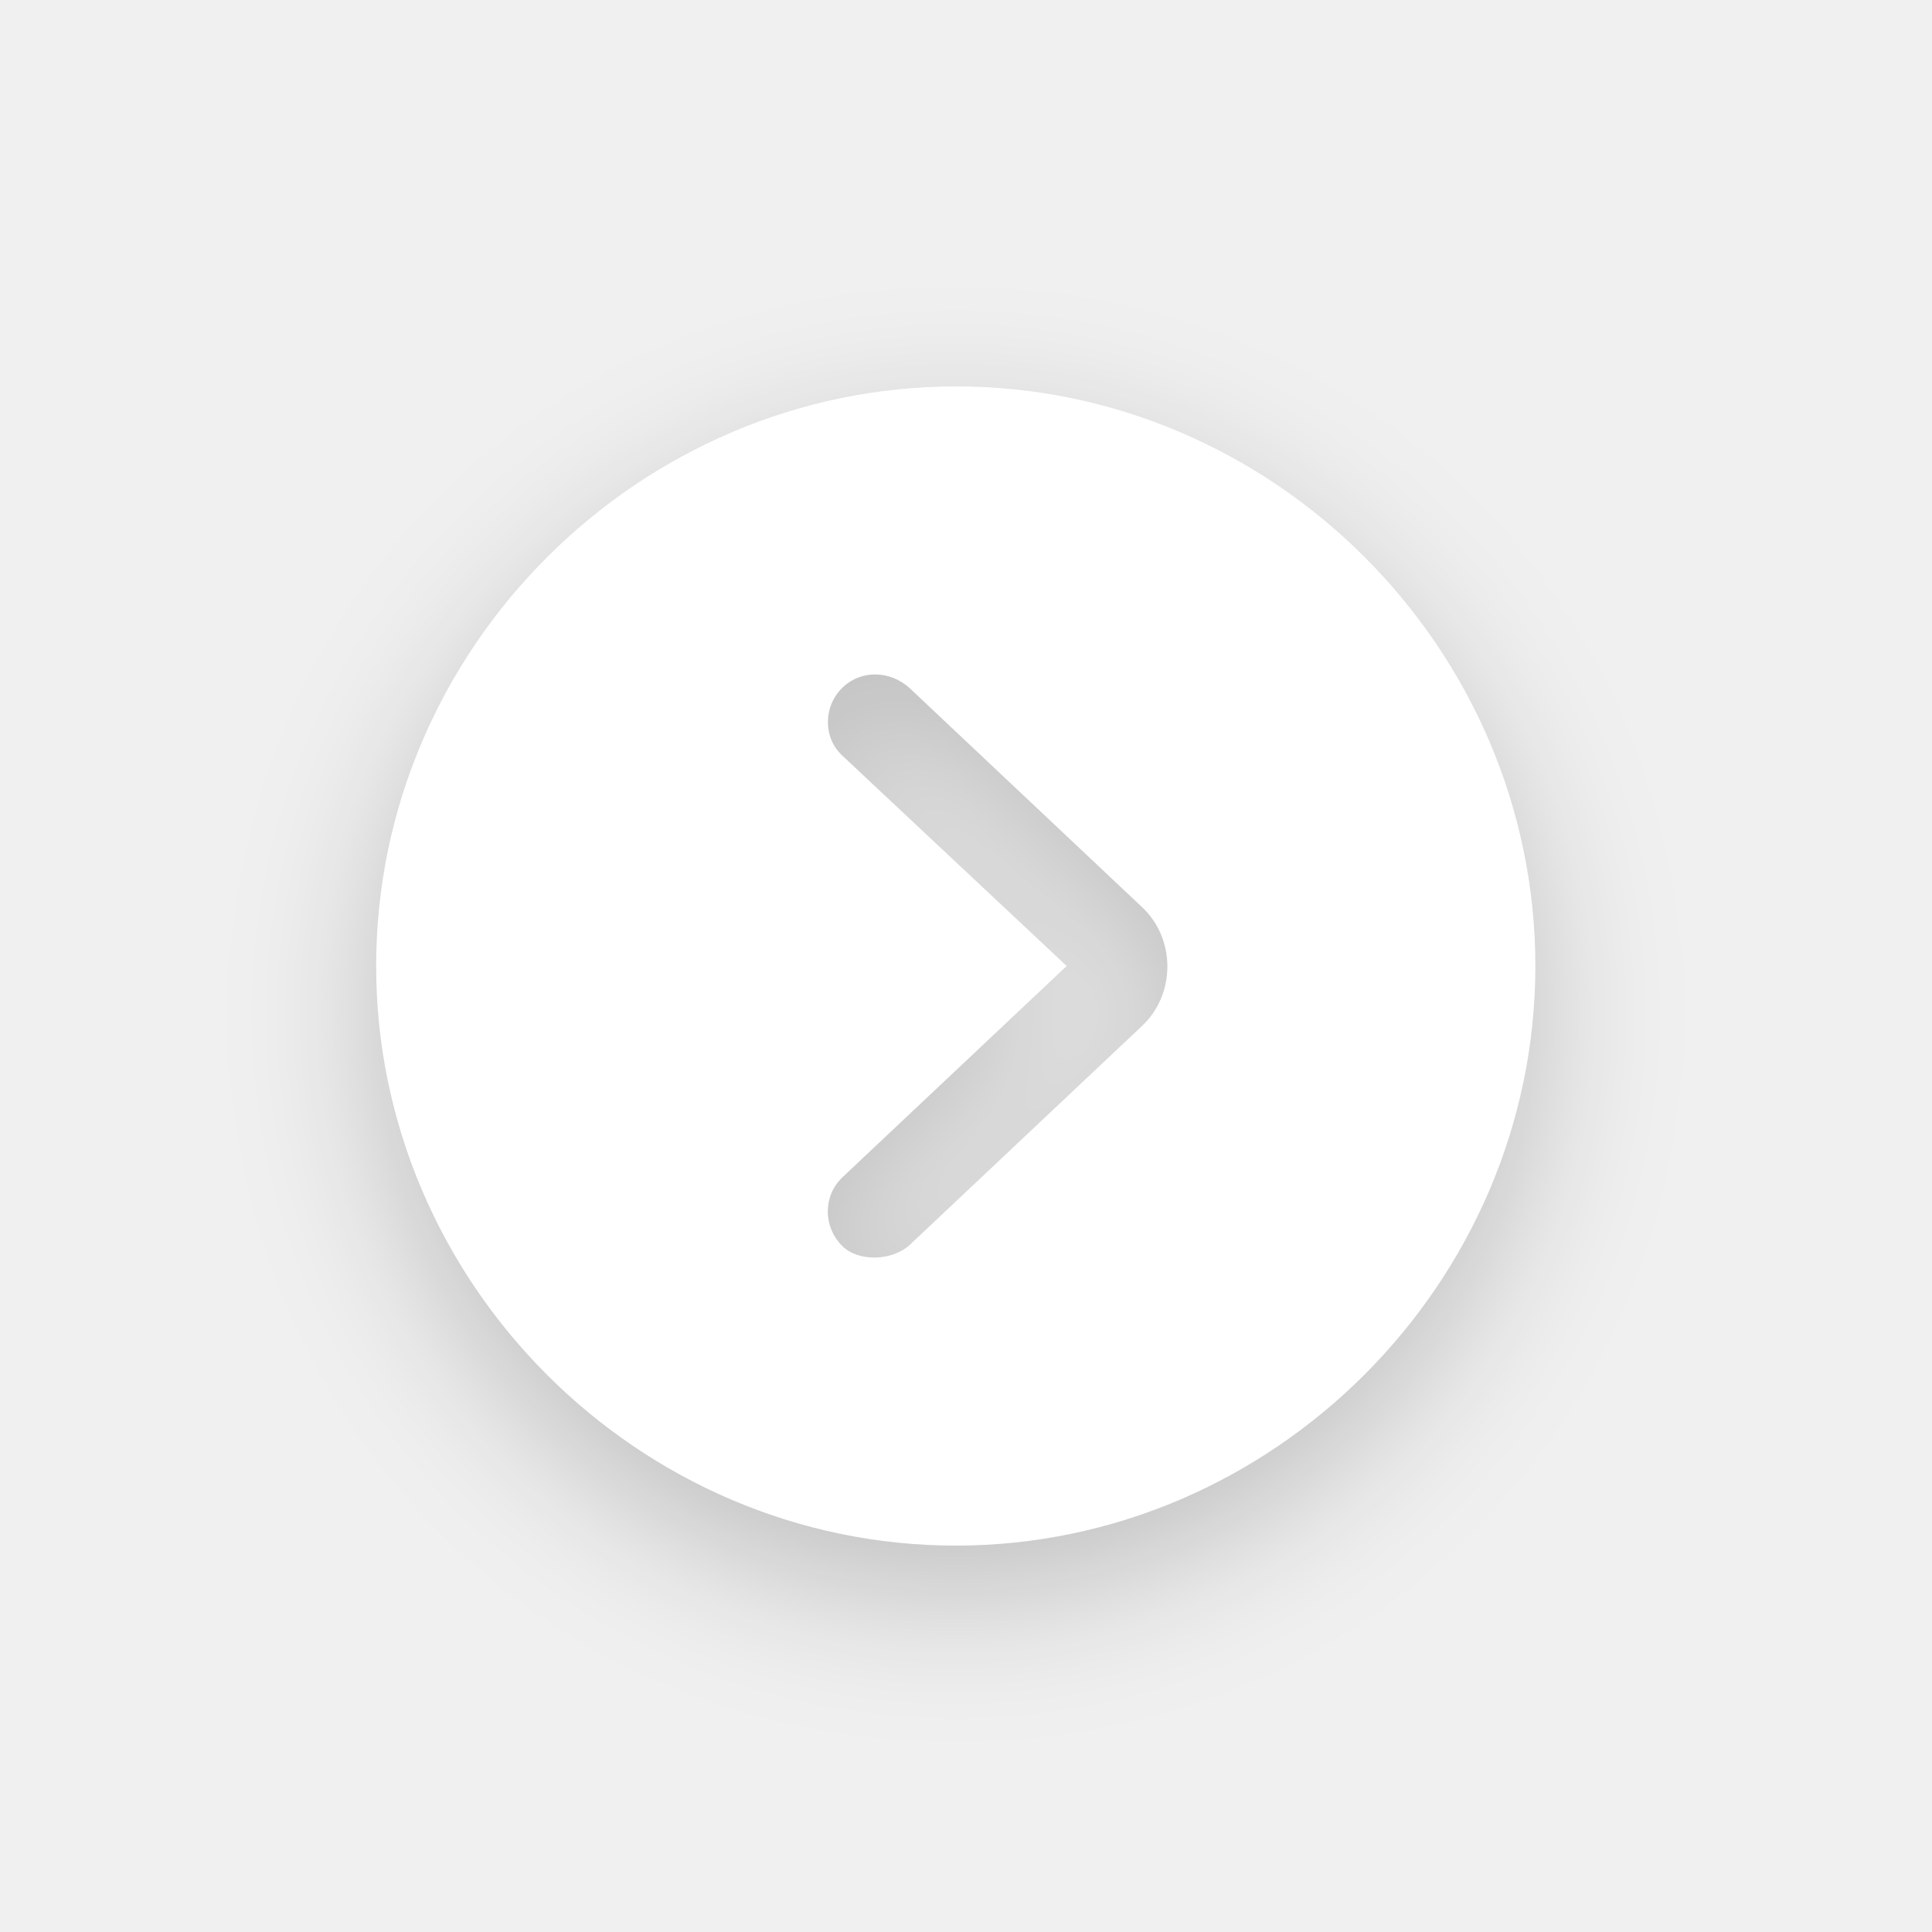
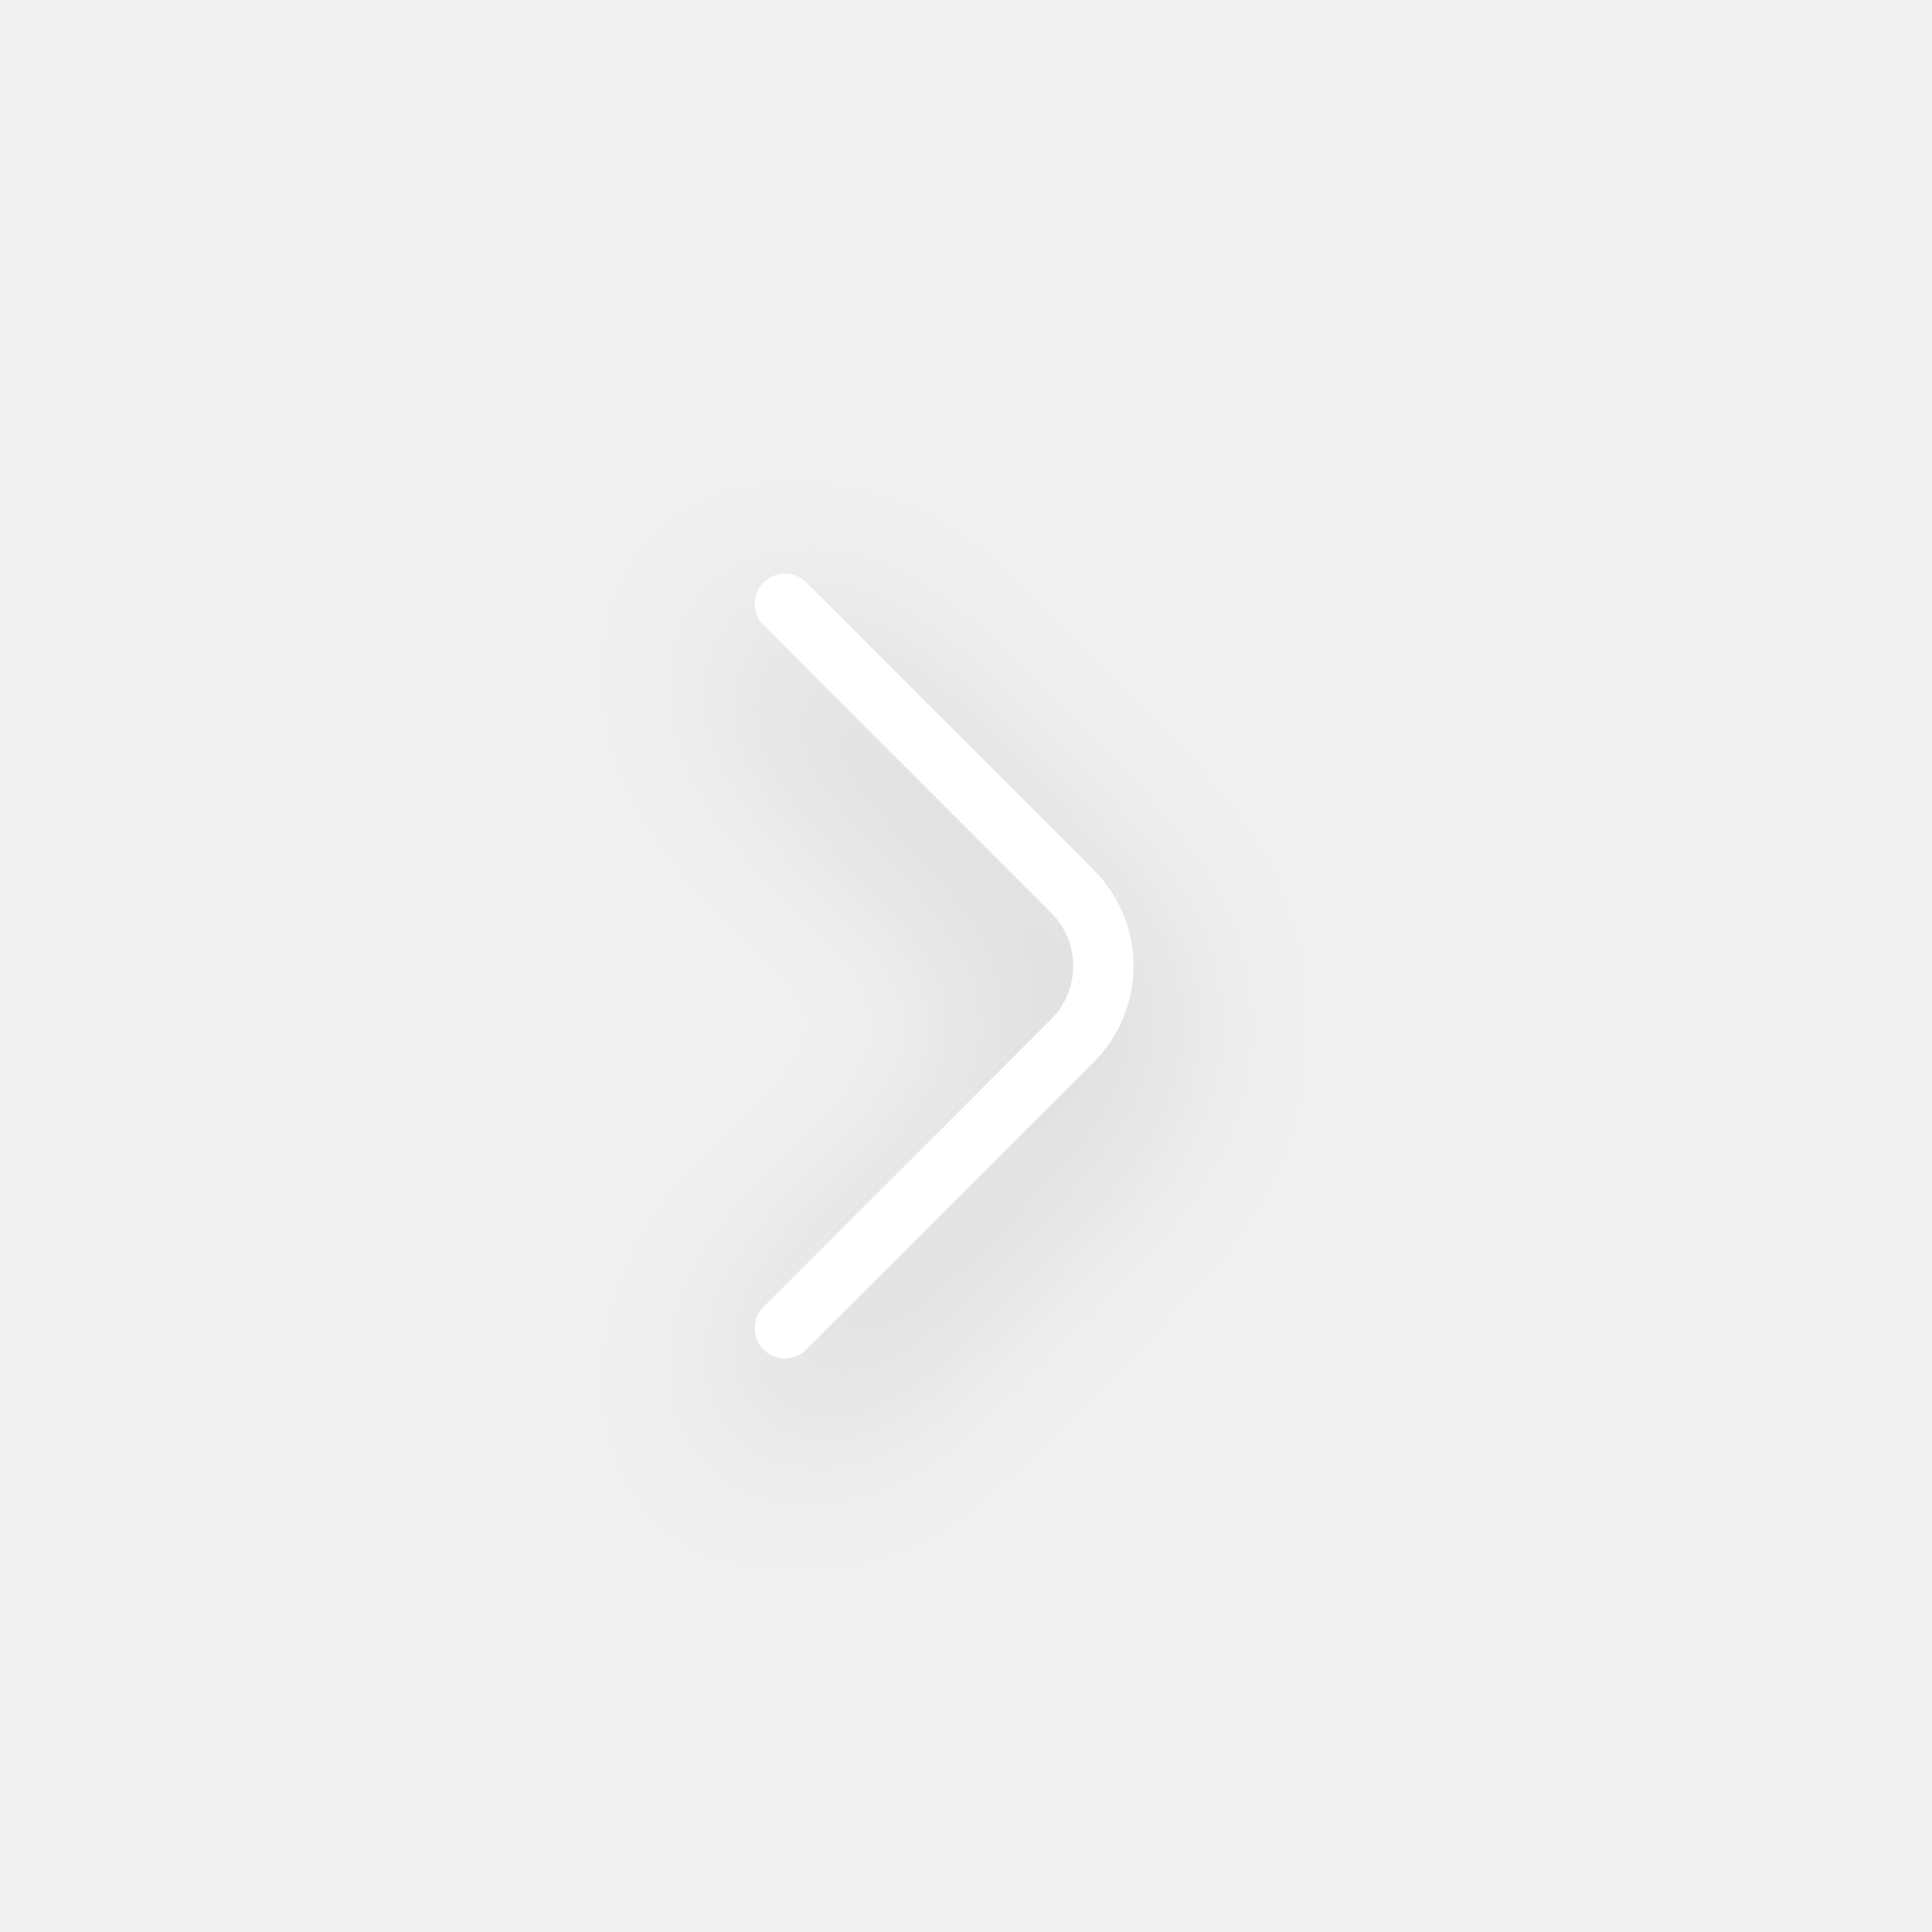
- <svg xmlns="http://www.w3.org/2000/svg" width="40" height="40" viewBox="0 0 40 40" fill="none">
-   <g filter="url(#filter0_bd_718_13608)">
-     <path fill-rule="evenodd" clip-rule="evenodd" d="M7.788 20C7.788 26.565 13.215 32 19.789 32C26.351 32 31.788 26.565 31.788 20C31.788 13.426 26.361 8 19.799 8C13.225 8 7.788 13.426 7.788 20ZM18.842 25.768C18.473 26.11 17.781 26.129 17.441 25.801C17.029 25.386 17.049 24.753 17.434 24.382L22.084 20L17.434 15.639C17.035 15.268 17.044 14.605 17.457 14.223C17.828 13.871 18.433 13.874 18.842 14.255L23.63 18.767C24.349 19.427 24.349 20.594 23.63 21.255L18.842 25.768Z" fill="white" />
+ <svg xmlns="http://www.w3.org/2000/svg" width="32" height="32" viewBox="0 0 32 32" fill="none">
+   <g filter="url(#filter0_bd_761_16721)">
+     <path d="M13 10L17.762 14.763C18.446 15.446 18.446 16.554 17.762 17.238L13 22" stroke="white" stroke-linecap="round" />
  </g>
  <defs>
-     <filter id="filter0_bd_718_13608" x="-10" y="-10" width="60" height="60" filterUnits="userSpaceOnUse" color-interpolation-filters="sRGB">
+     <filter id="filter0_bd_761_16721" x="-10" y="-10" width="52" height="52" filterUnits="userSpaceOnUse" color-interpolation-filters="sRGB">
      <feFlood flood-opacity="0" result="BackgroundImageFix" />
      <feGaussianBlur in="BackgroundImageFix" stdDeviation="5" />
-       <feComposite in2="SourceAlpha" operator="in" result="effect1_backgroundBlur_718_13608" />
+       <feComposite in2="SourceAlpha" operator="in" result="effect1_backgroundBlur_761_16721" />
      <feColorMatrix in="SourceAlpha" type="matrix" values="0 0 0 0 0 0 0 0 0 0 0 0 0 0 0 0 0 0 127 0" result="hardAlpha" />
      <feOffset dy="1" />
      <feGaussianBlur stdDeviation="1.5" />
      <feColorMatrix type="matrix" values="0 0 0 0 0 0 0 0 0 0 0 0 0 0 0 0 0 0 0.2 0" />
-       <feBlend mode="normal" in2="effect1_backgroundBlur_718_13608" result="effect2_dropShadow_718_13608" />
-       <feBlend mode="normal" in="SourceGraphic" in2="effect2_dropShadow_718_13608" result="shape" />
+       <feBlend mode="normal" in2="effect1_backgroundBlur_761_16721" result="effect2_dropShadow_761_16721" />
+       <feBlend mode="normal" in="SourceGraphic" in2="effect2_dropShadow_761_16721" result="shape" />
    </filter>
  </defs>
</svg>
